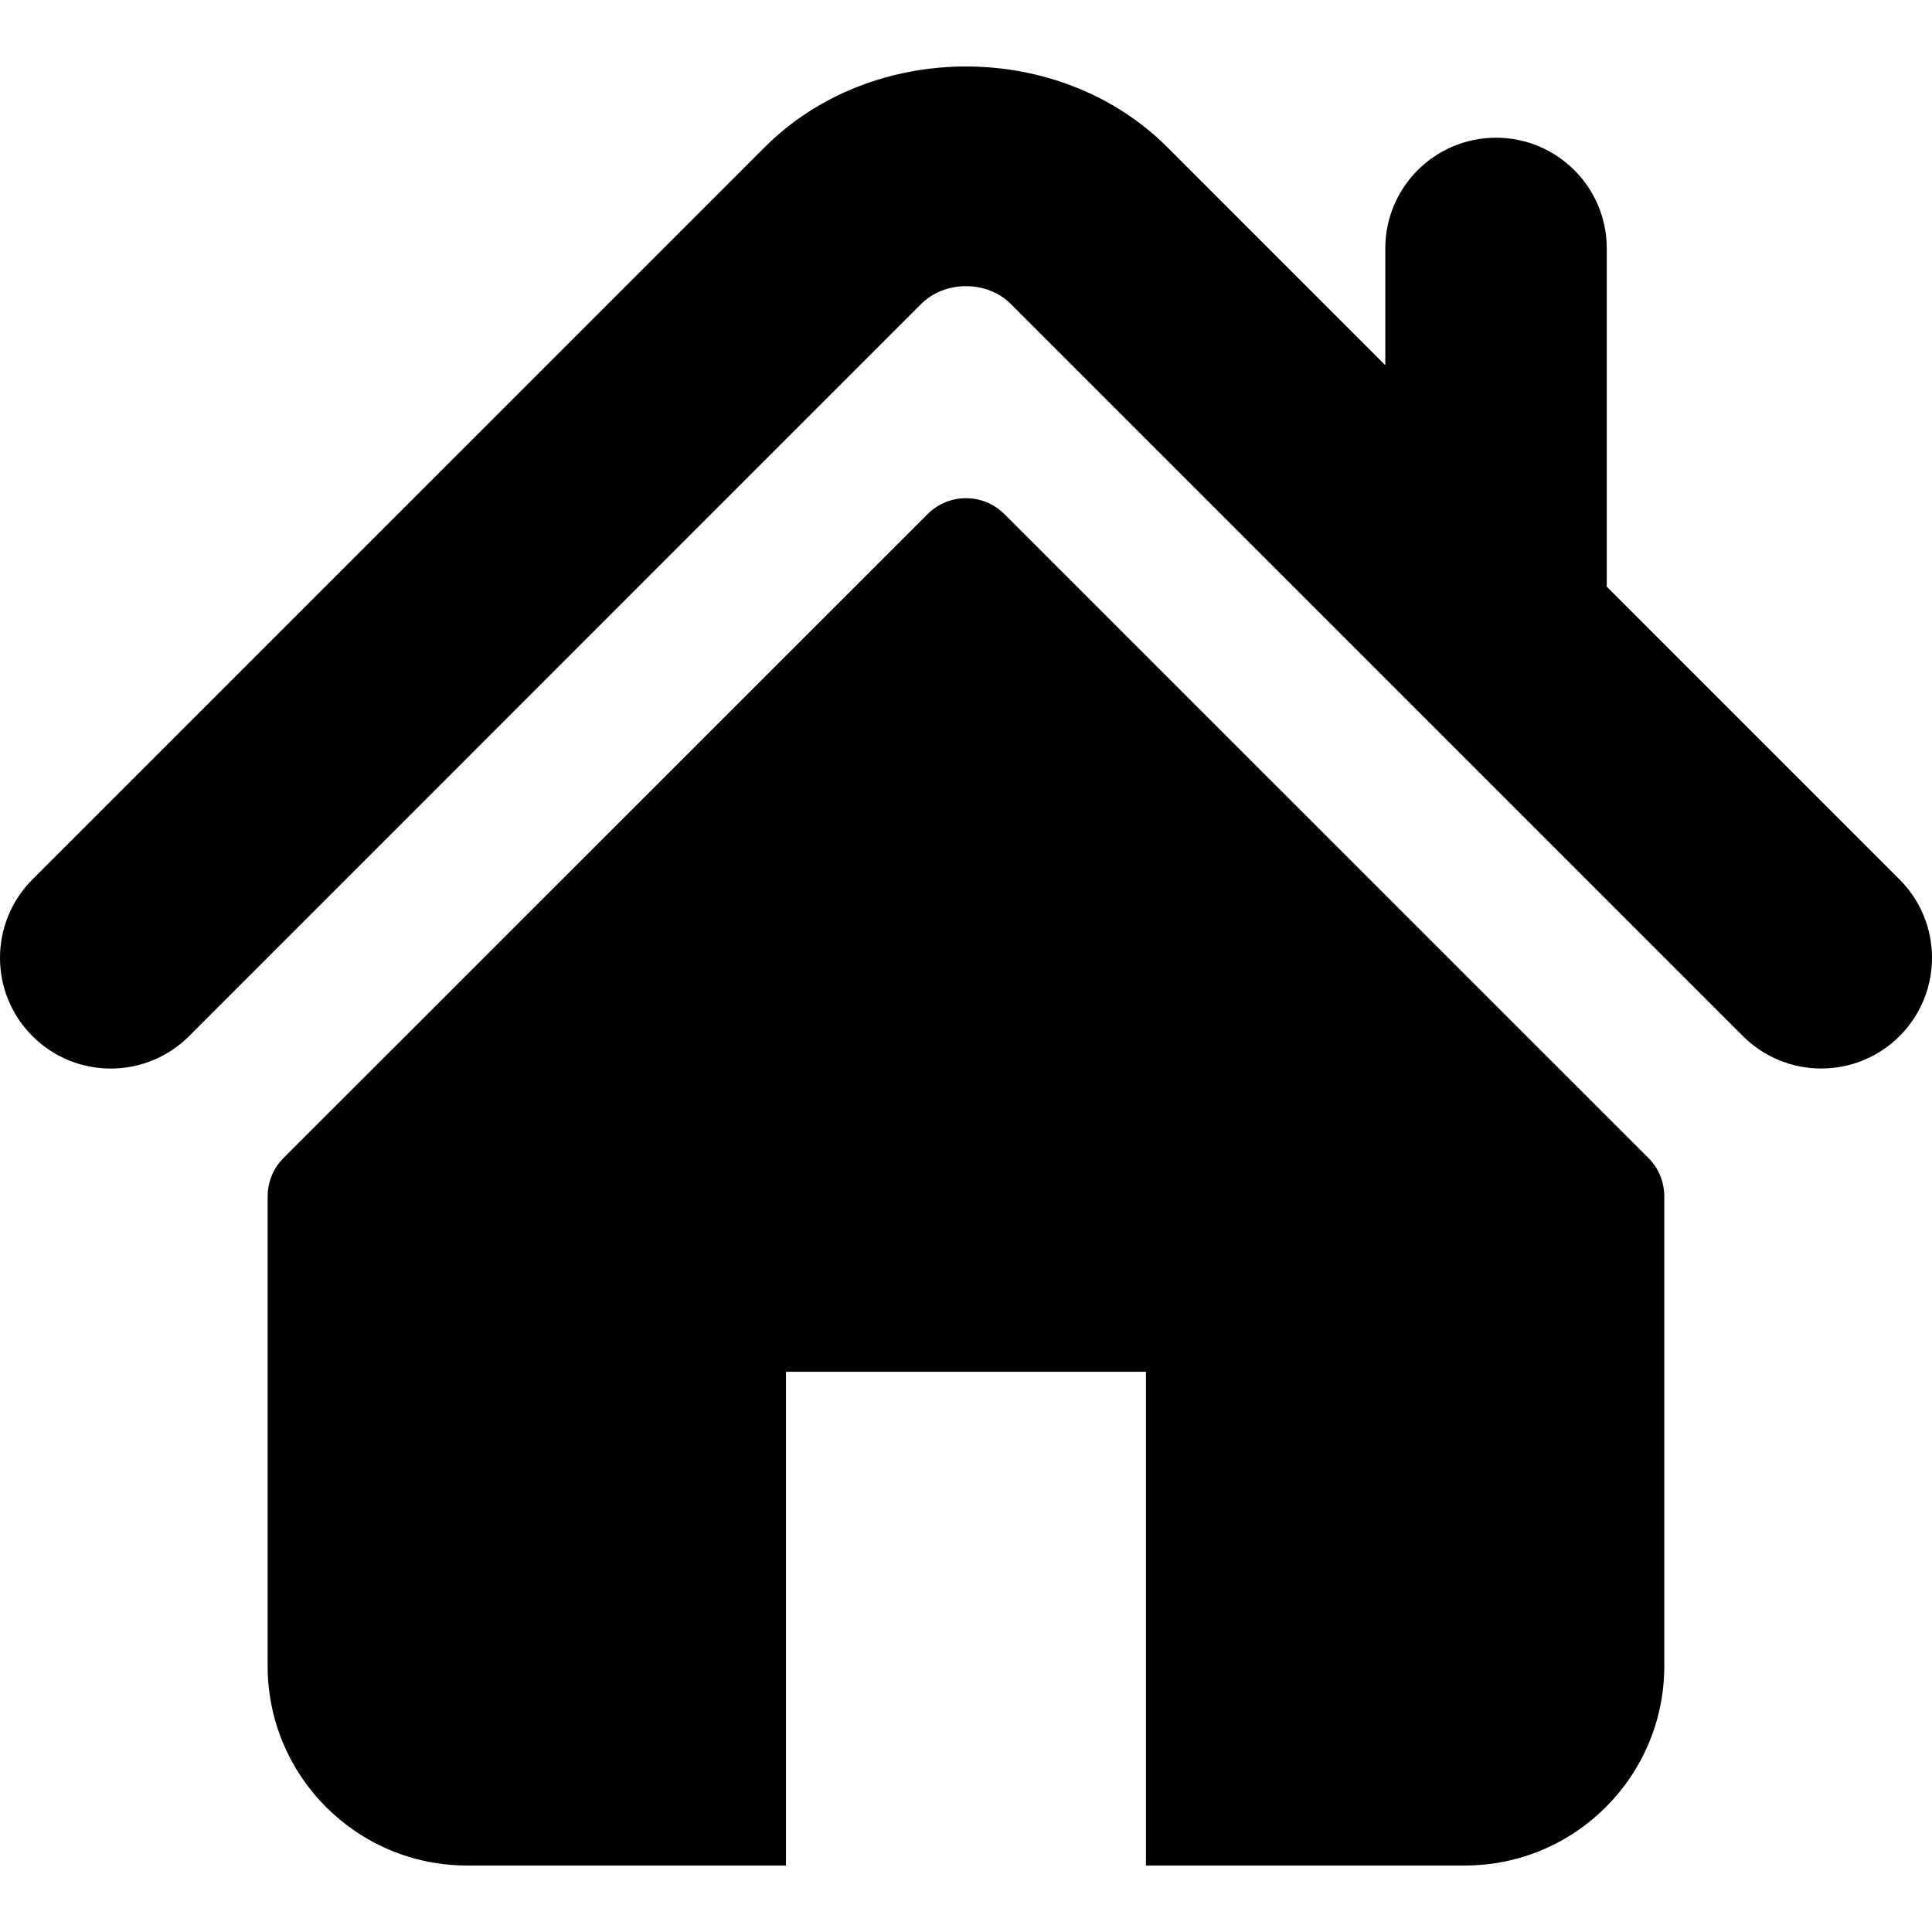
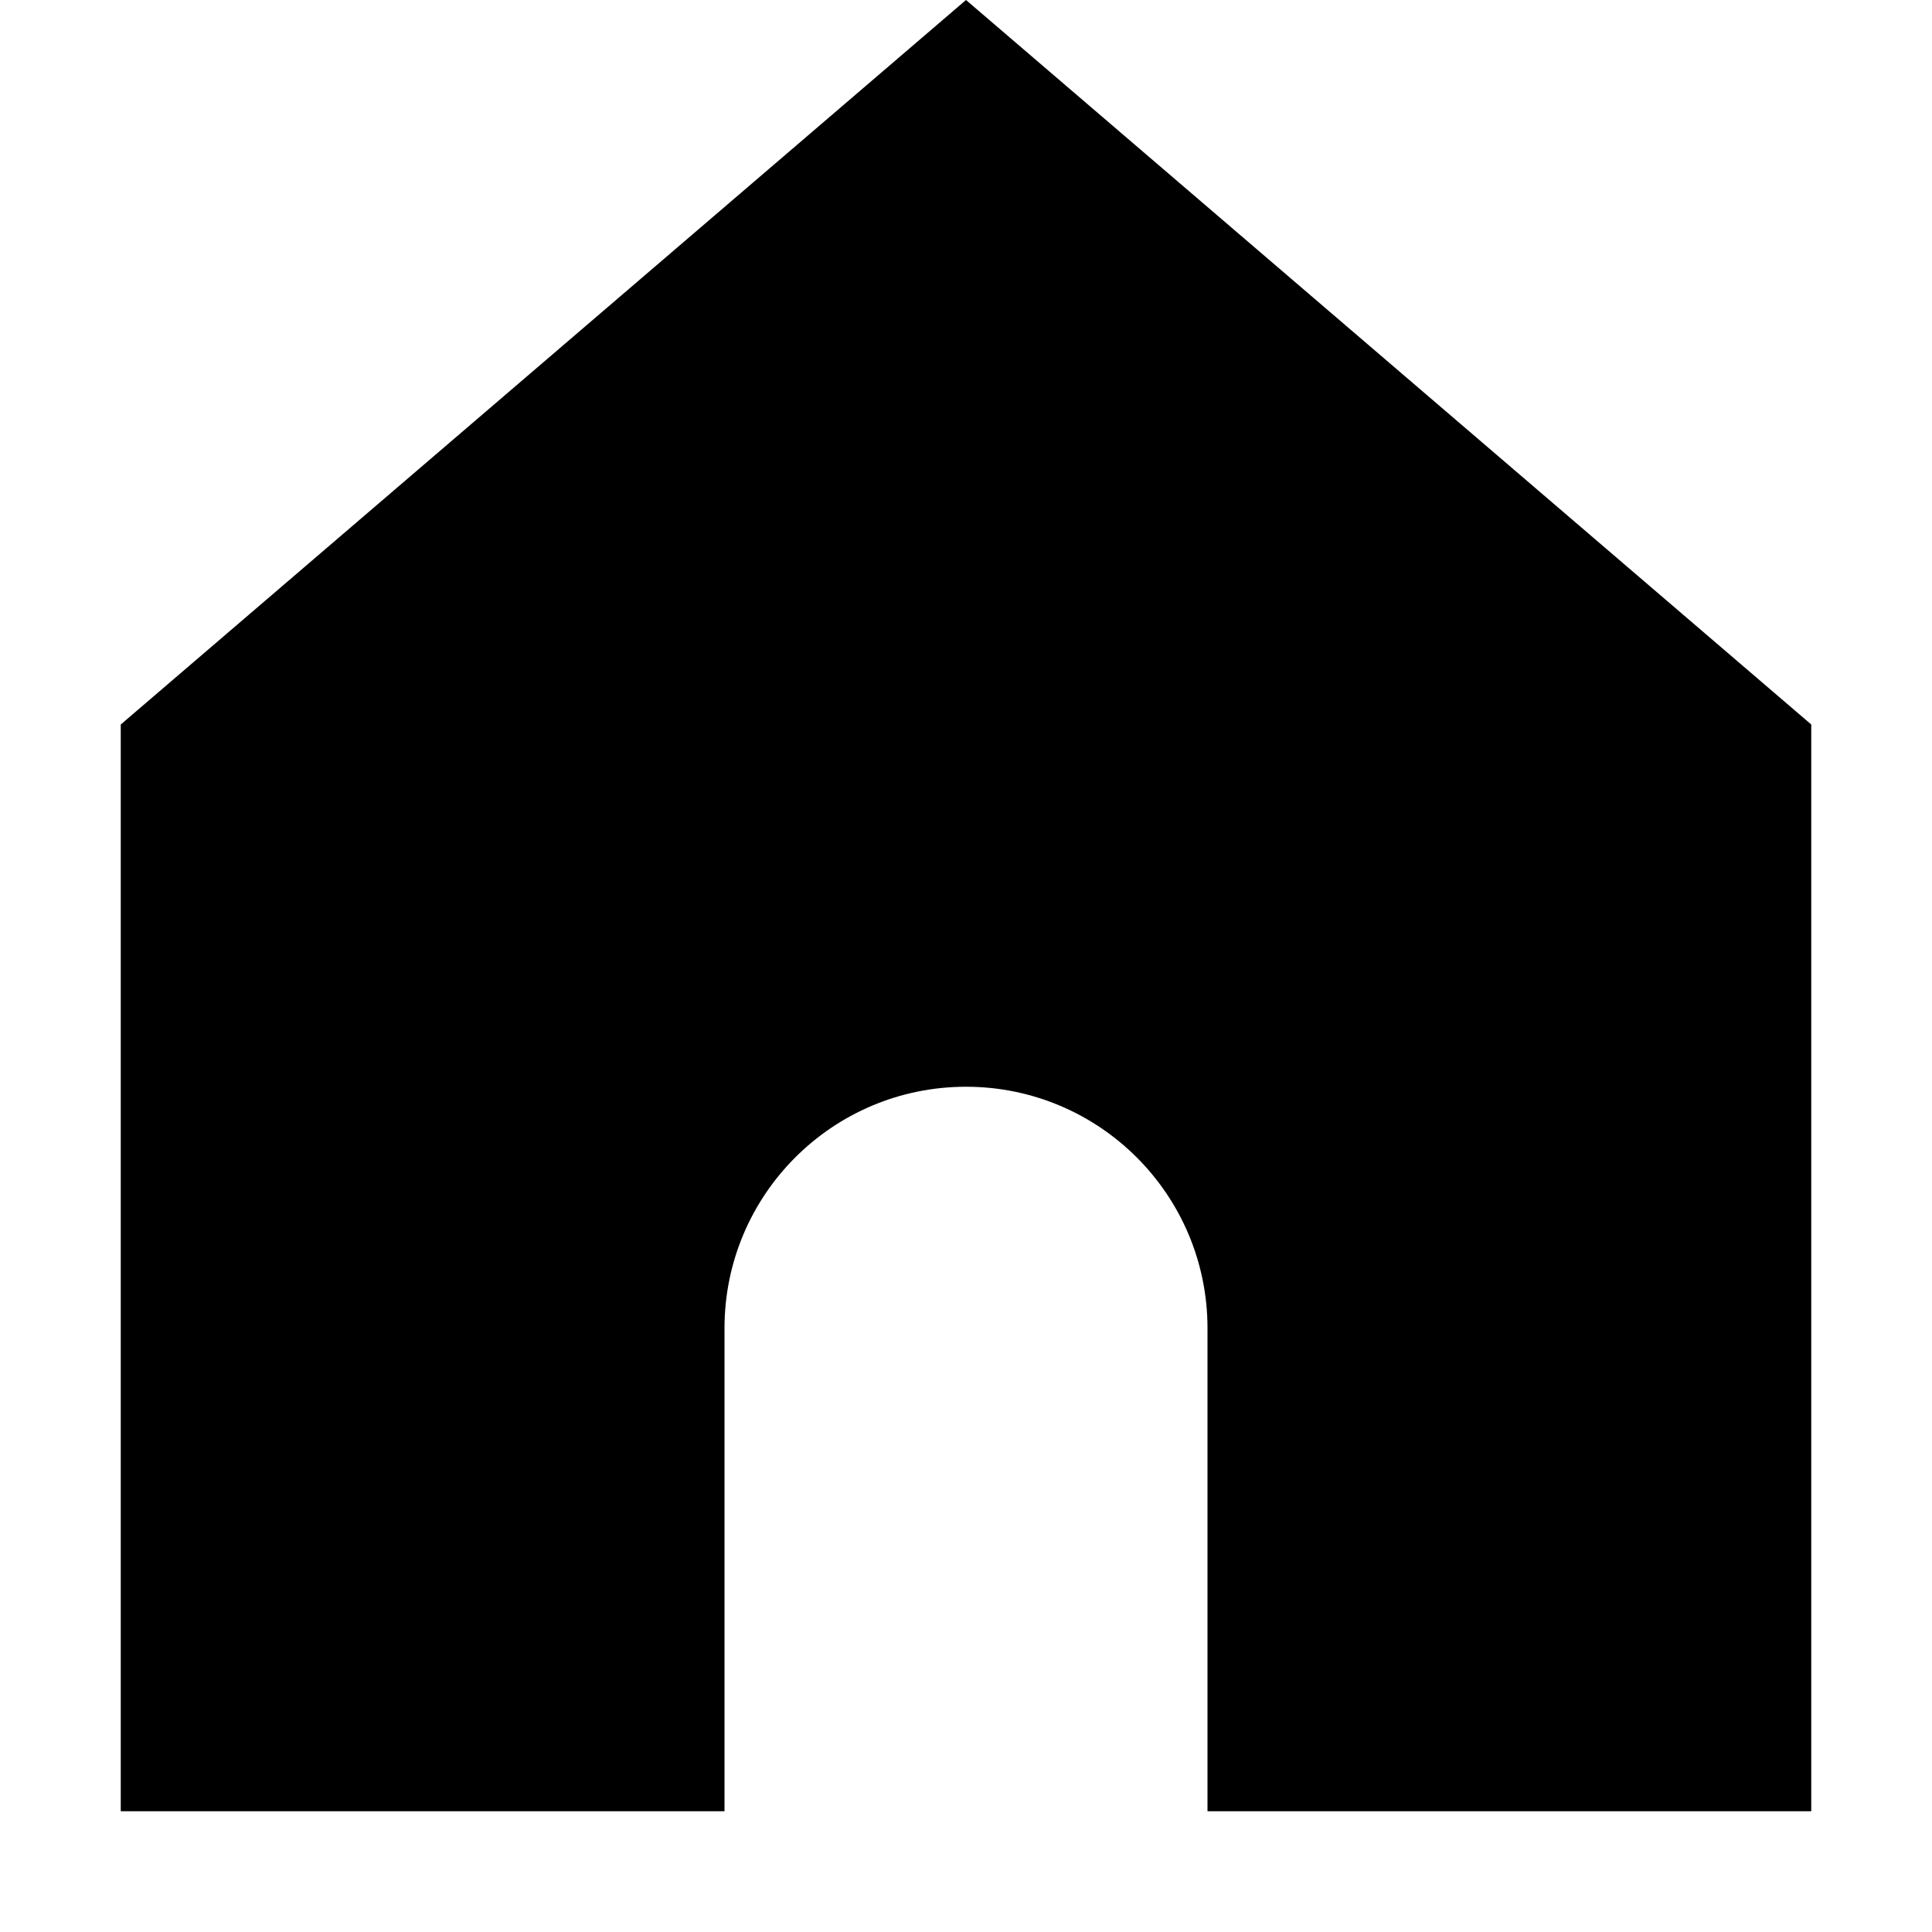
- <svg xmlns="http://www.w3.org/2000/svg" fill="#000000" version="1.1" id="home-icon" width="800px" height="800px" viewBox="0 0 495.398 495.398" xml:space="preserve">
-   <g>
-     <g>
-       <g>
-         <path d="M487.083,225.514l-75.08-75.08V63.704c0-15.682-12.708-28.391-28.413-28.391c-15.669,0-28.377,12.709-28.377,28.391v29.941L299.31,37.74c-27.639-27.624-75.694-27.575-103.27,0.05L8.312,225.514c-11.082,11.104-11.082,29.071,0,40.158c11.087,11.101,29.089,11.101,40.172,0l187.71-187.729c6.115-6.083,16.893-6.083,22.976-0.018l187.742,187.747c5.567,5.551,12.825,8.312,20.081,8.312c7.271,0,14.541-2.764,20.091-8.312C498.17,254.586,498.17,236.619,487.083,225.514z" />
-         <path d="M257.561,131.836c-5.454-5.451-14.285-5.451-19.723,0L72.712,296.913c-2.607,2.606-4.085,6.164-4.085,9.877v120.401c0,28.253,22.908,51.16,51.16,51.16h81.754v-126.61h92.299v126.61h81.755c28.251,0,51.159-22.907,51.159-51.159V306.79c0-3.713-1.465-7.271-4.085-9.877L257.561,131.836z" />
-       </g>
-     </g>
-   </g>
+ <svg xmlns="http://www.w3.org/2000/svg" viewBox="0 0 16 16" fill="currentColor" id="home">
+   <path d="M1 6V15H6V11C6 9.895 6.895 9 8 9C9.105 9 10 9.895 10 11V15H15V6L8 0L1 6Z" fill="currentColor" />
</svg>
